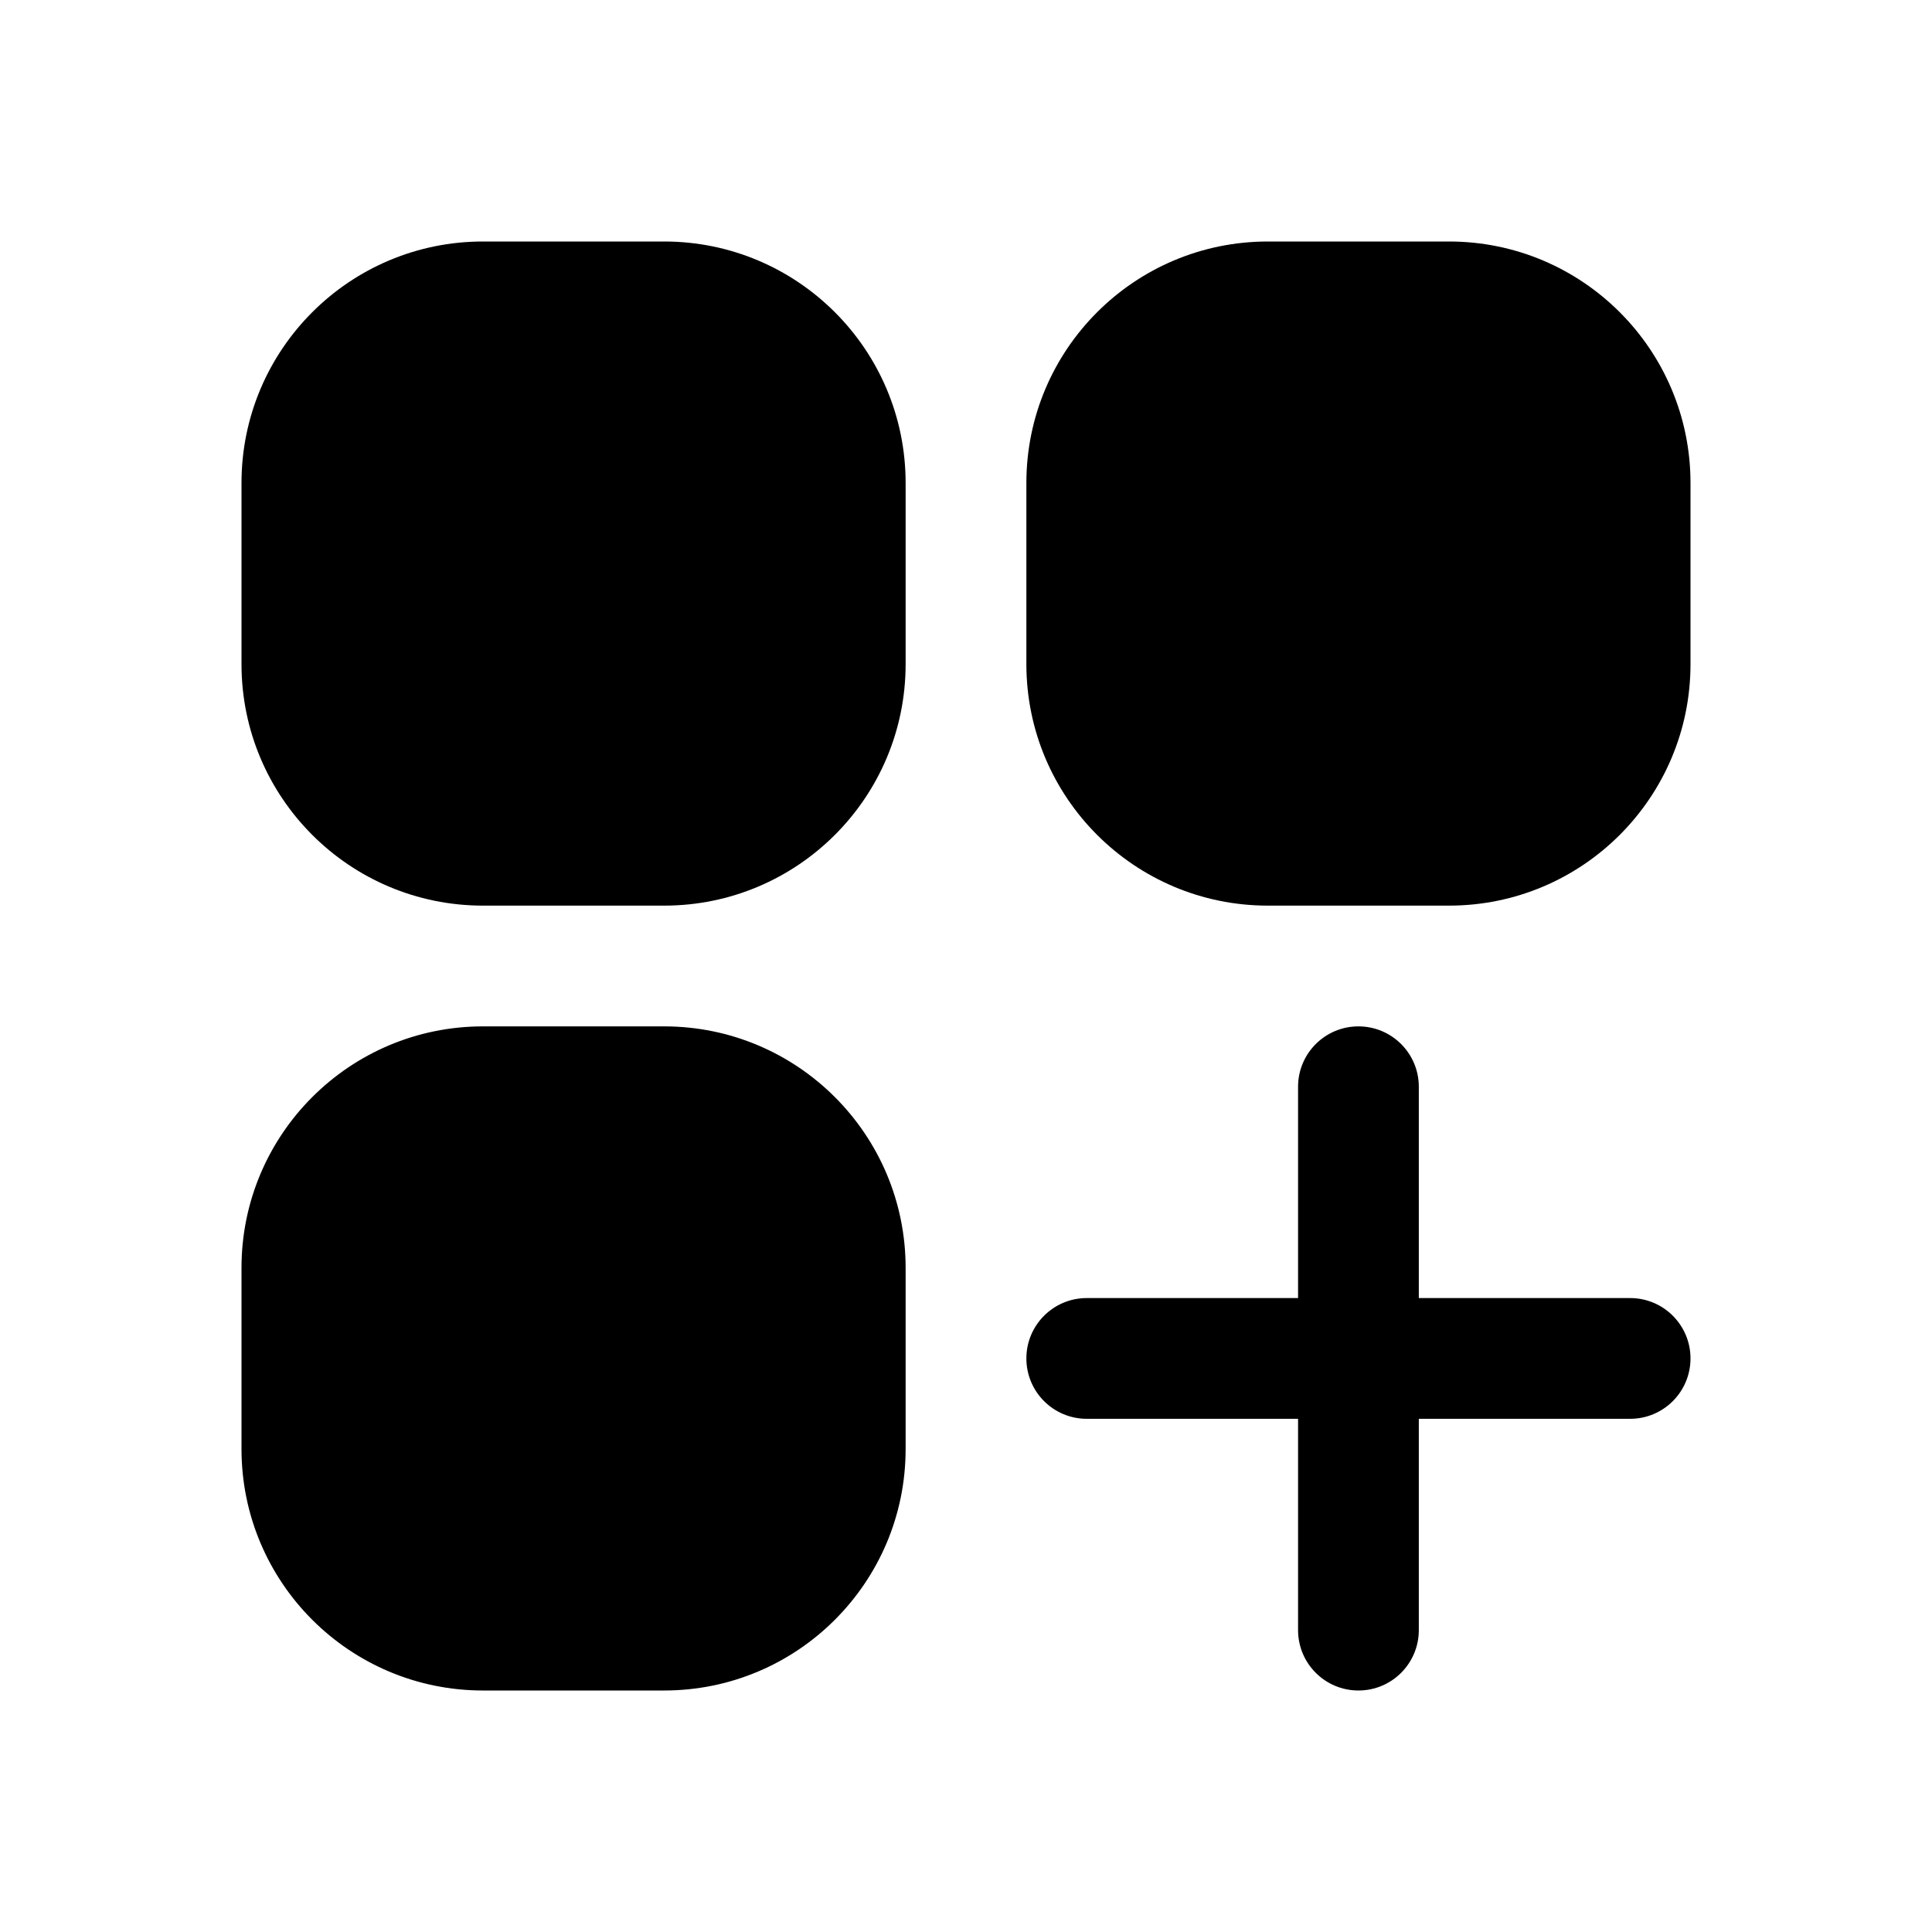
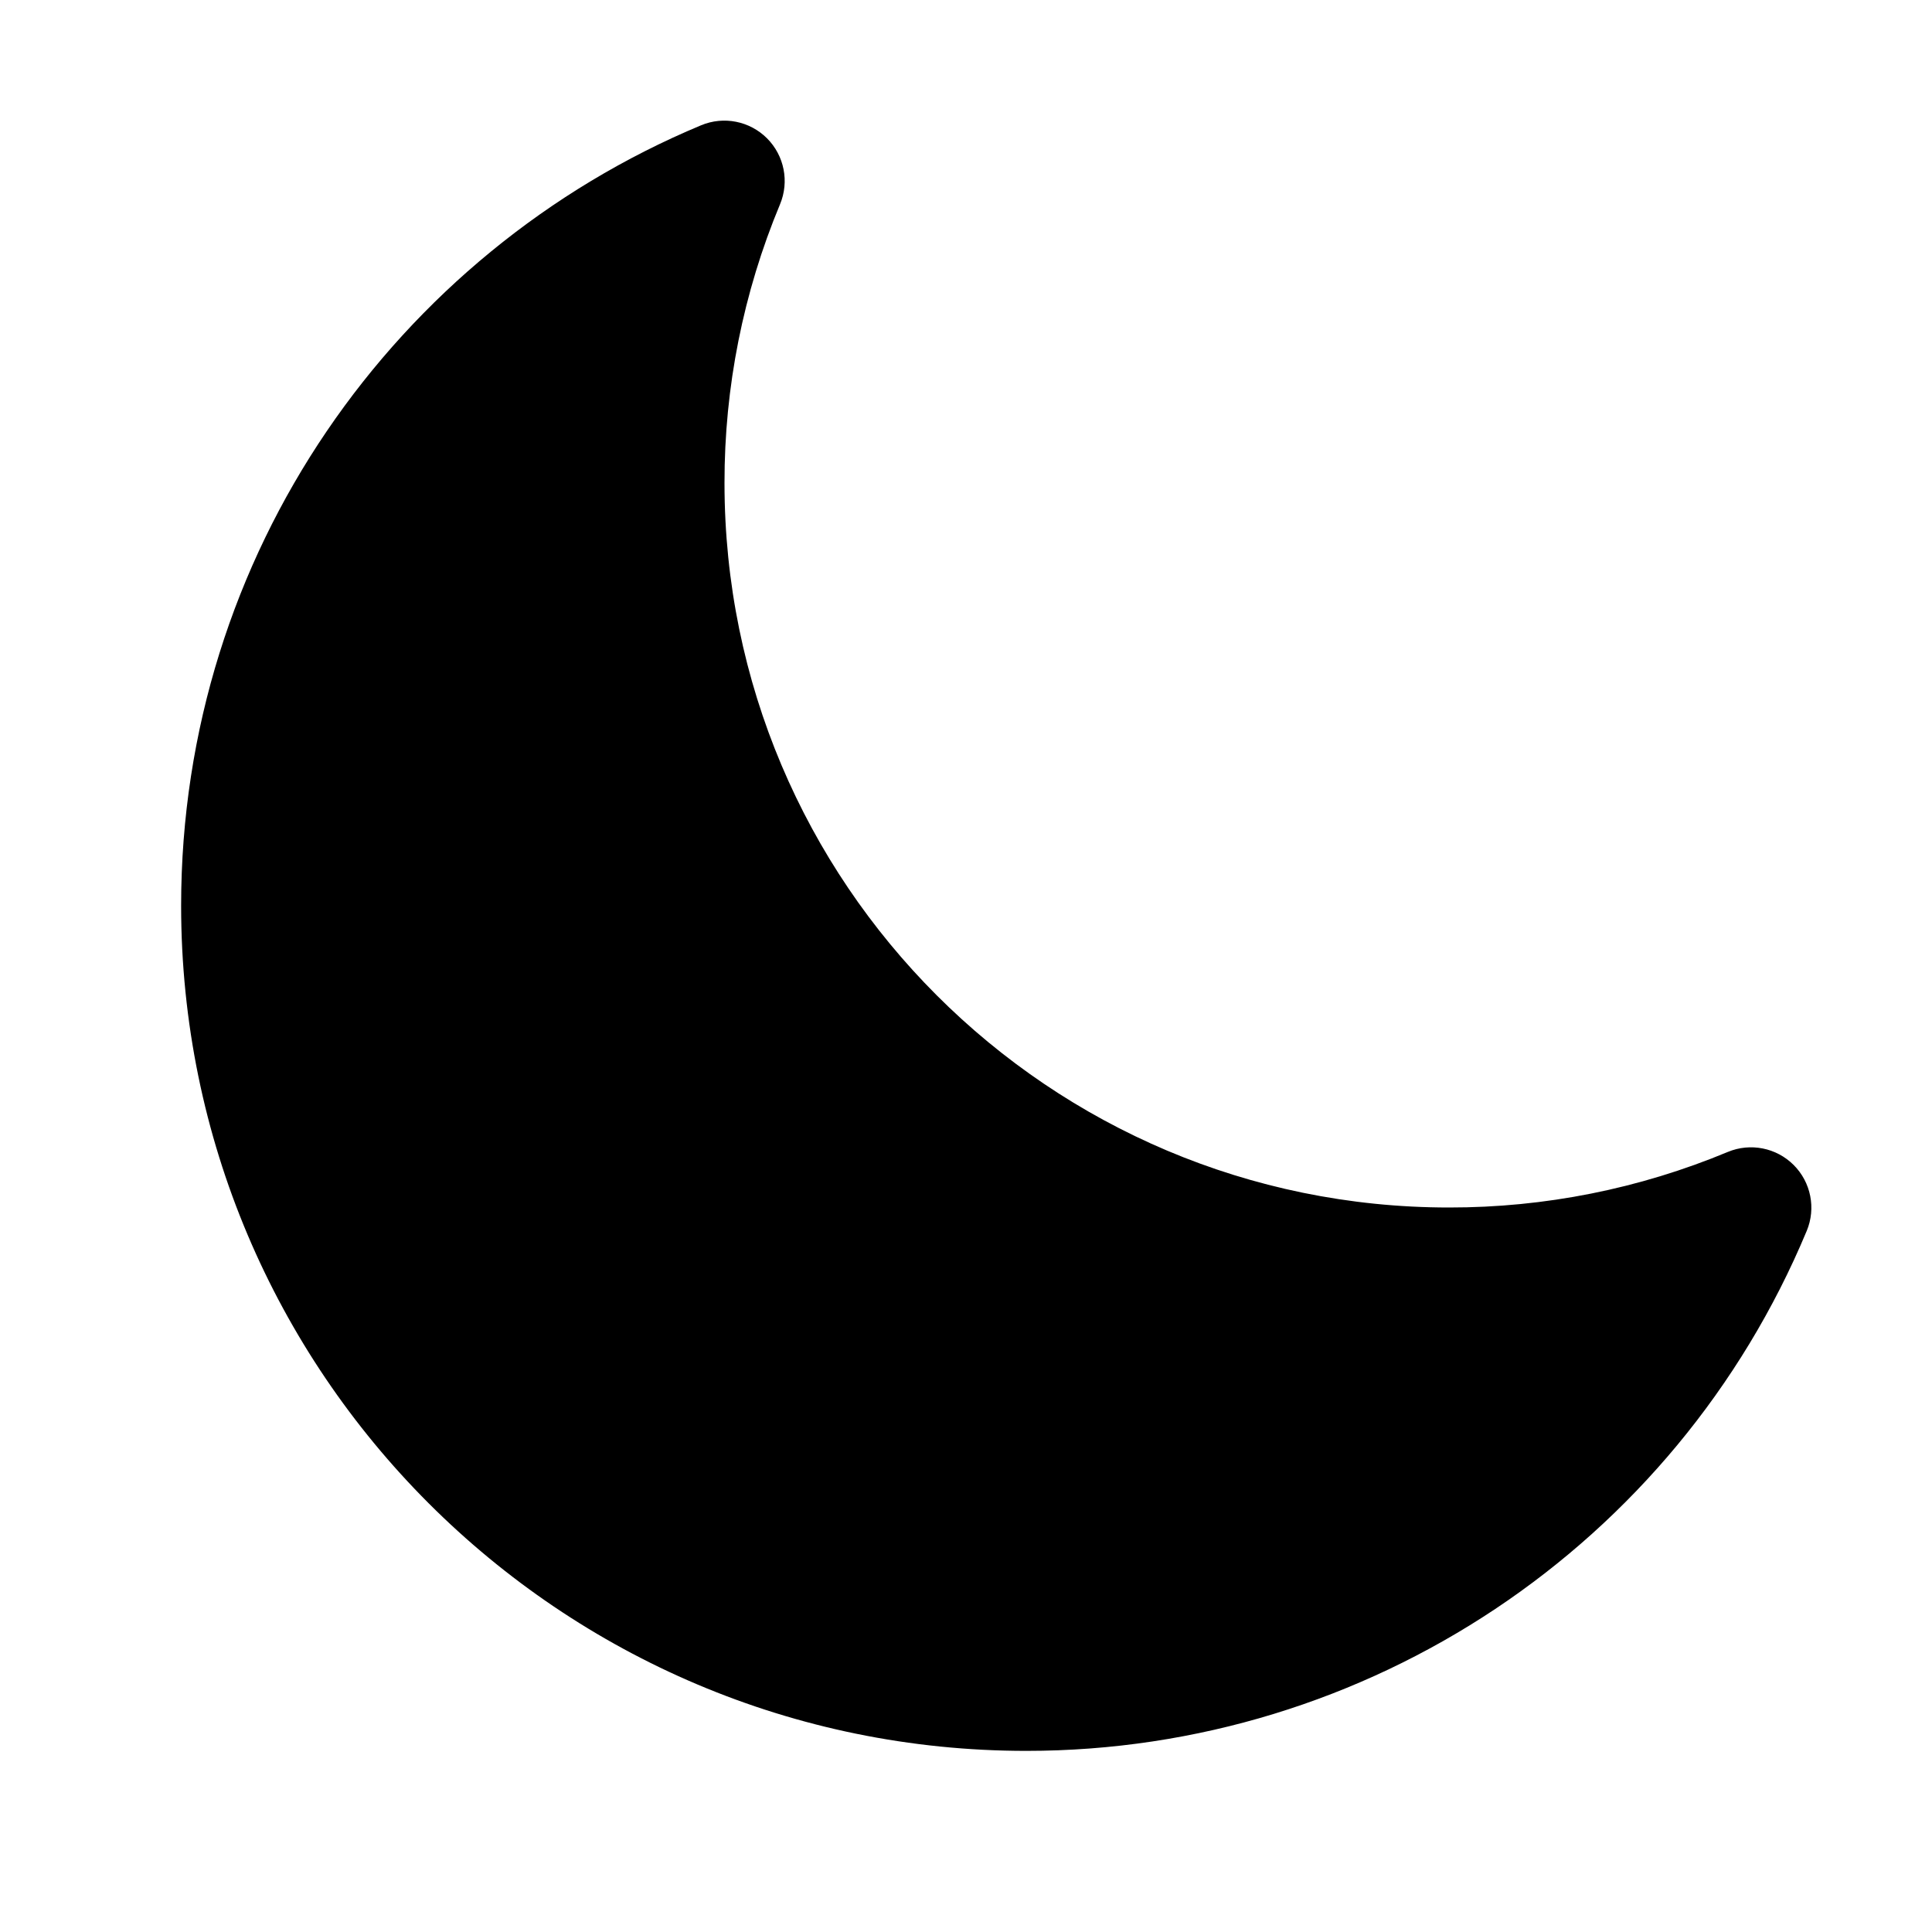
<svg xmlns="http://www.w3.org/2000/svg" viewBox="0 0 24 24" fill="currentColor" class="w-6 h-6">
-   <path d="M6 3a3 3 0 00-3 3v2.25a3 3 0 003 3h2.25a3 3 0 003-3V6a3 3 0 00-3-3H6zM15.75 3a3 3 0 00-3 3v2.25a3 3 0 003 3H18a3 3 0 003-3V6a3 3 0 00-3-3h-2.25zM6 12.75a3 3 0 00-3 3V18a3 3 0 003 3h2.25a3 3 0 003-3v-2.25a3 3 0 00-3-3H6zM17.625 13.5a.75.75 0 00-1.5 0v2.625H13.5a.75.75 0 000 1.5h2.625v2.625a.75.75 0 001.5 0v-2.625h2.625a.75.75 0 000-1.5h-2.625V13.5z" />
+   <path fill-rule="evenodd" d="M9.528 1.718a.75.75 0 01.162.819A8.97 8.97 0 009 6a9 9 0 009 9 8.97 8.97 0 003.463-.69.75.75 0 01.981.98 10.503 10.503 0 01-9.694 6.46c-5.799 0-10.5-4.701-10.5-10.5 0-4.368 2.667-8.112 6.46-9.694a.75.75 0 01.818.162z" clip-rule="evenodd" />
</svg>
